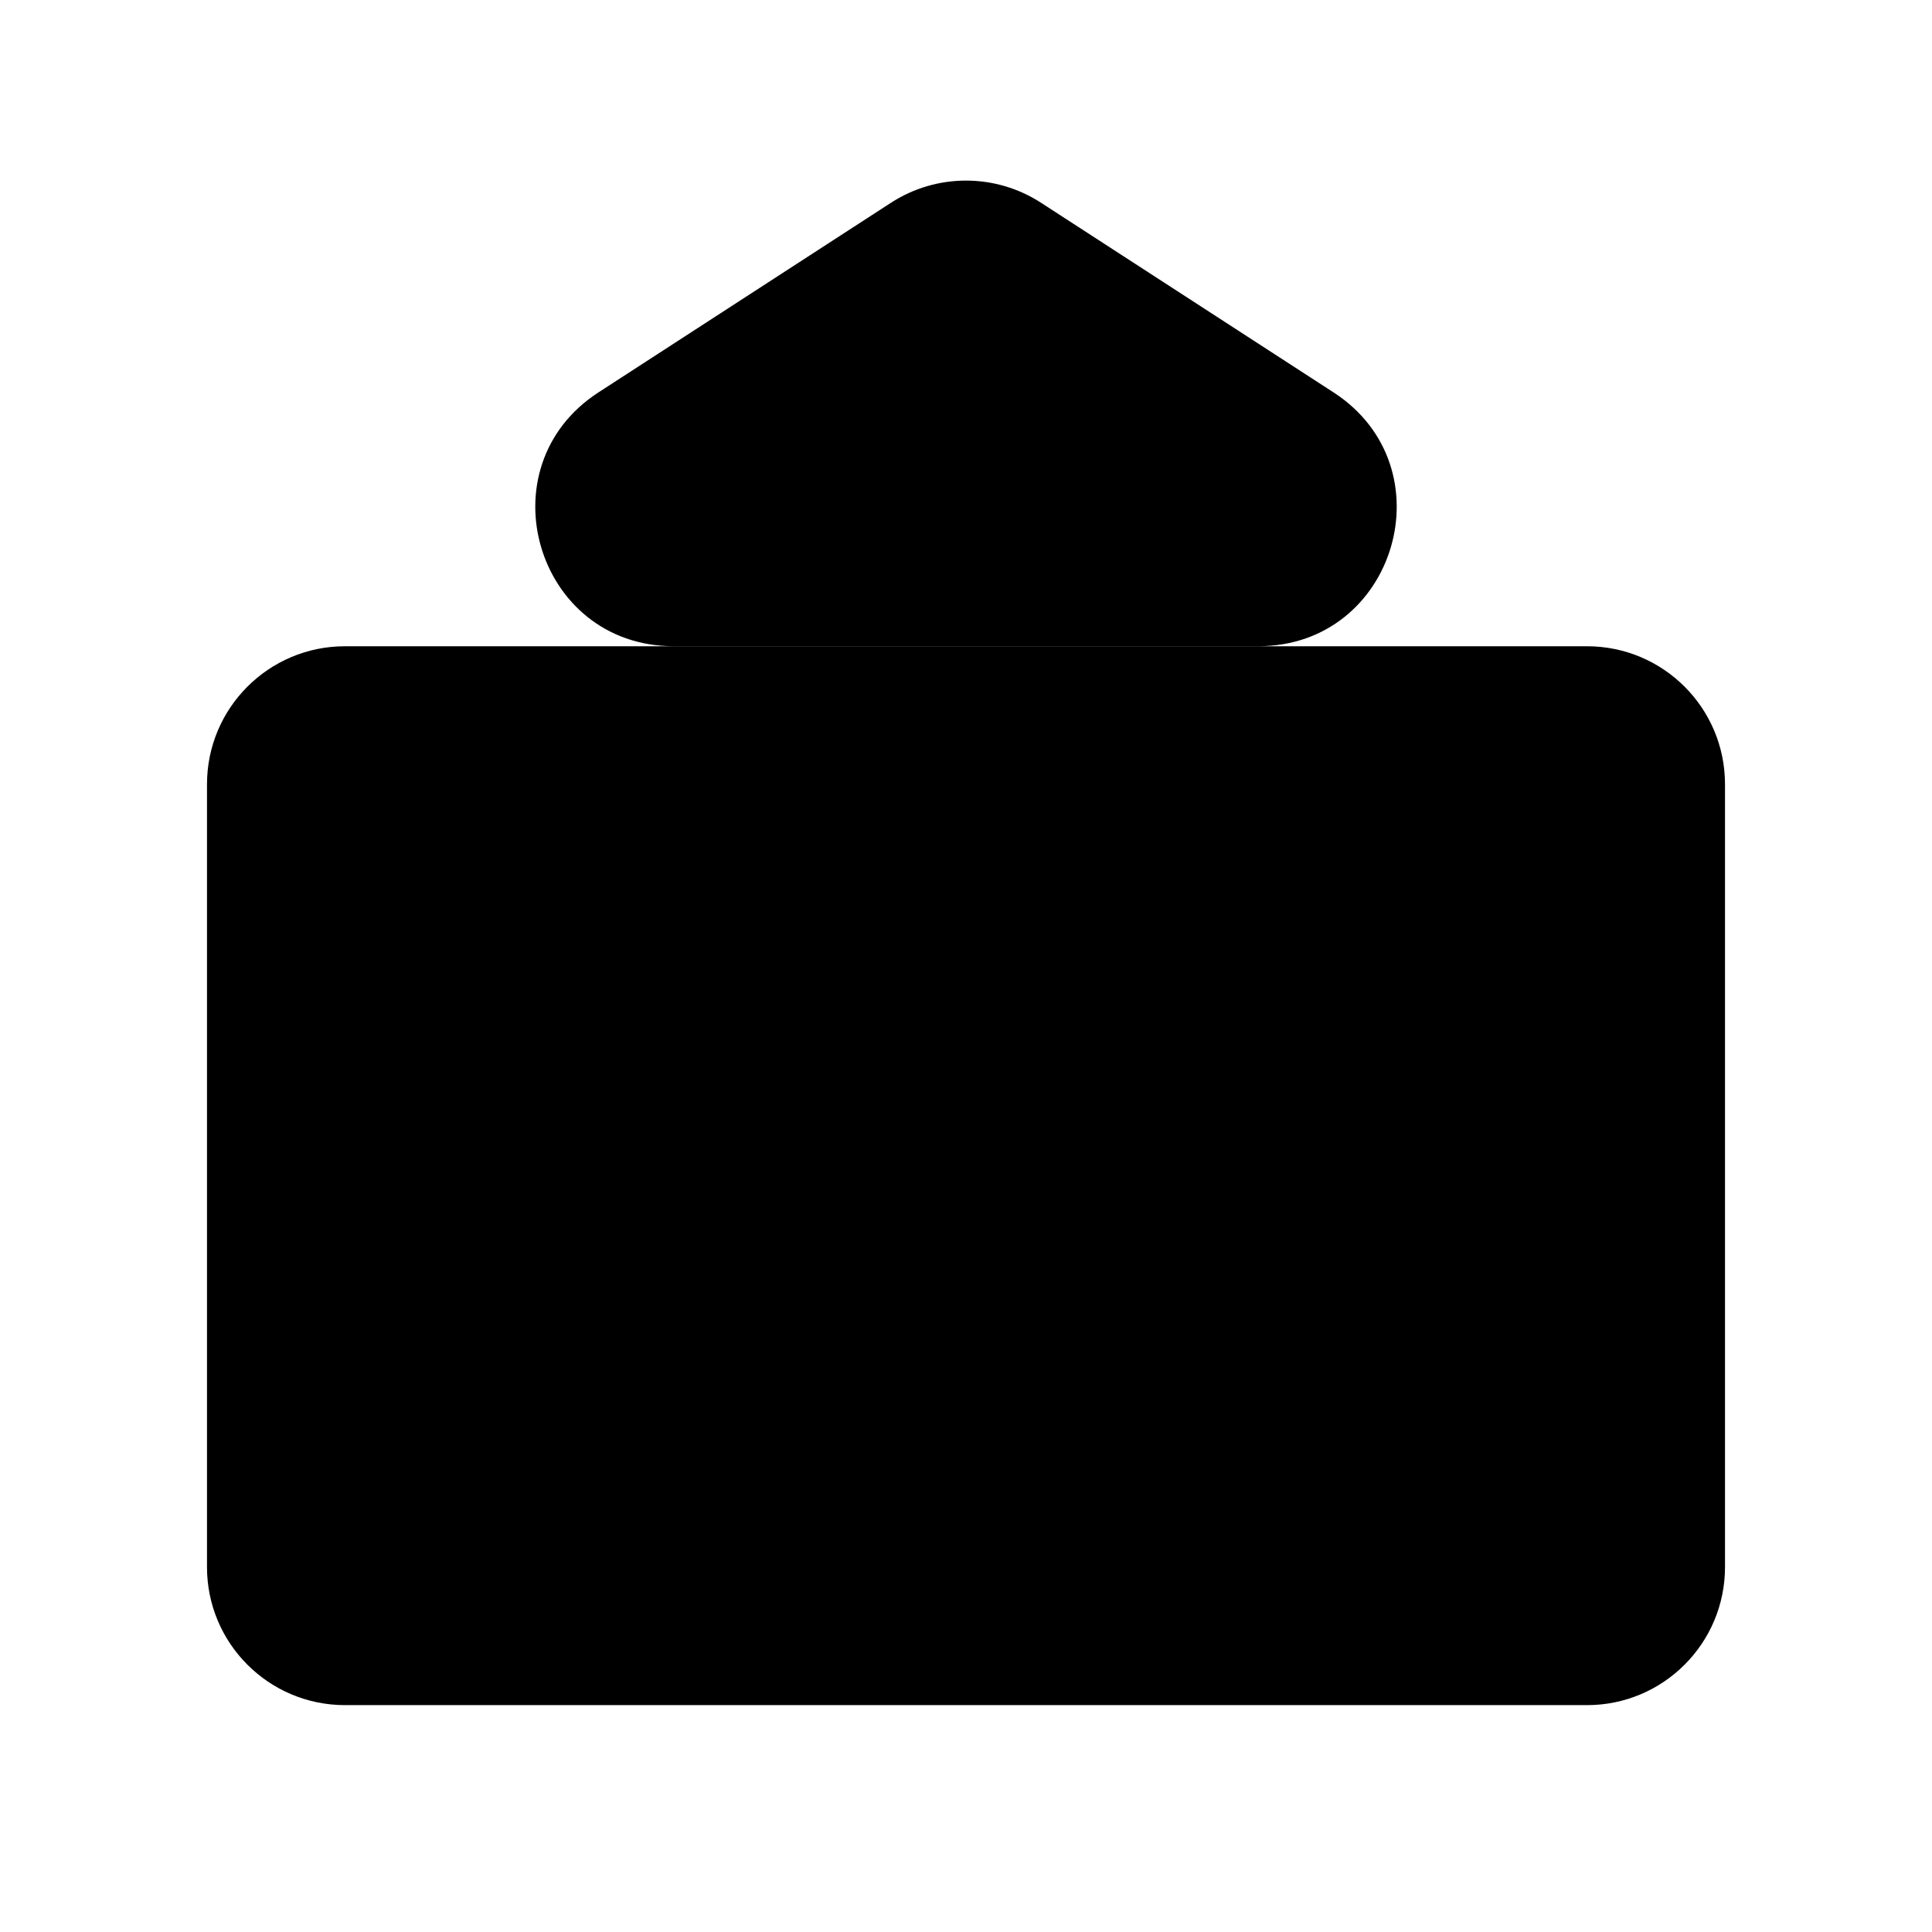
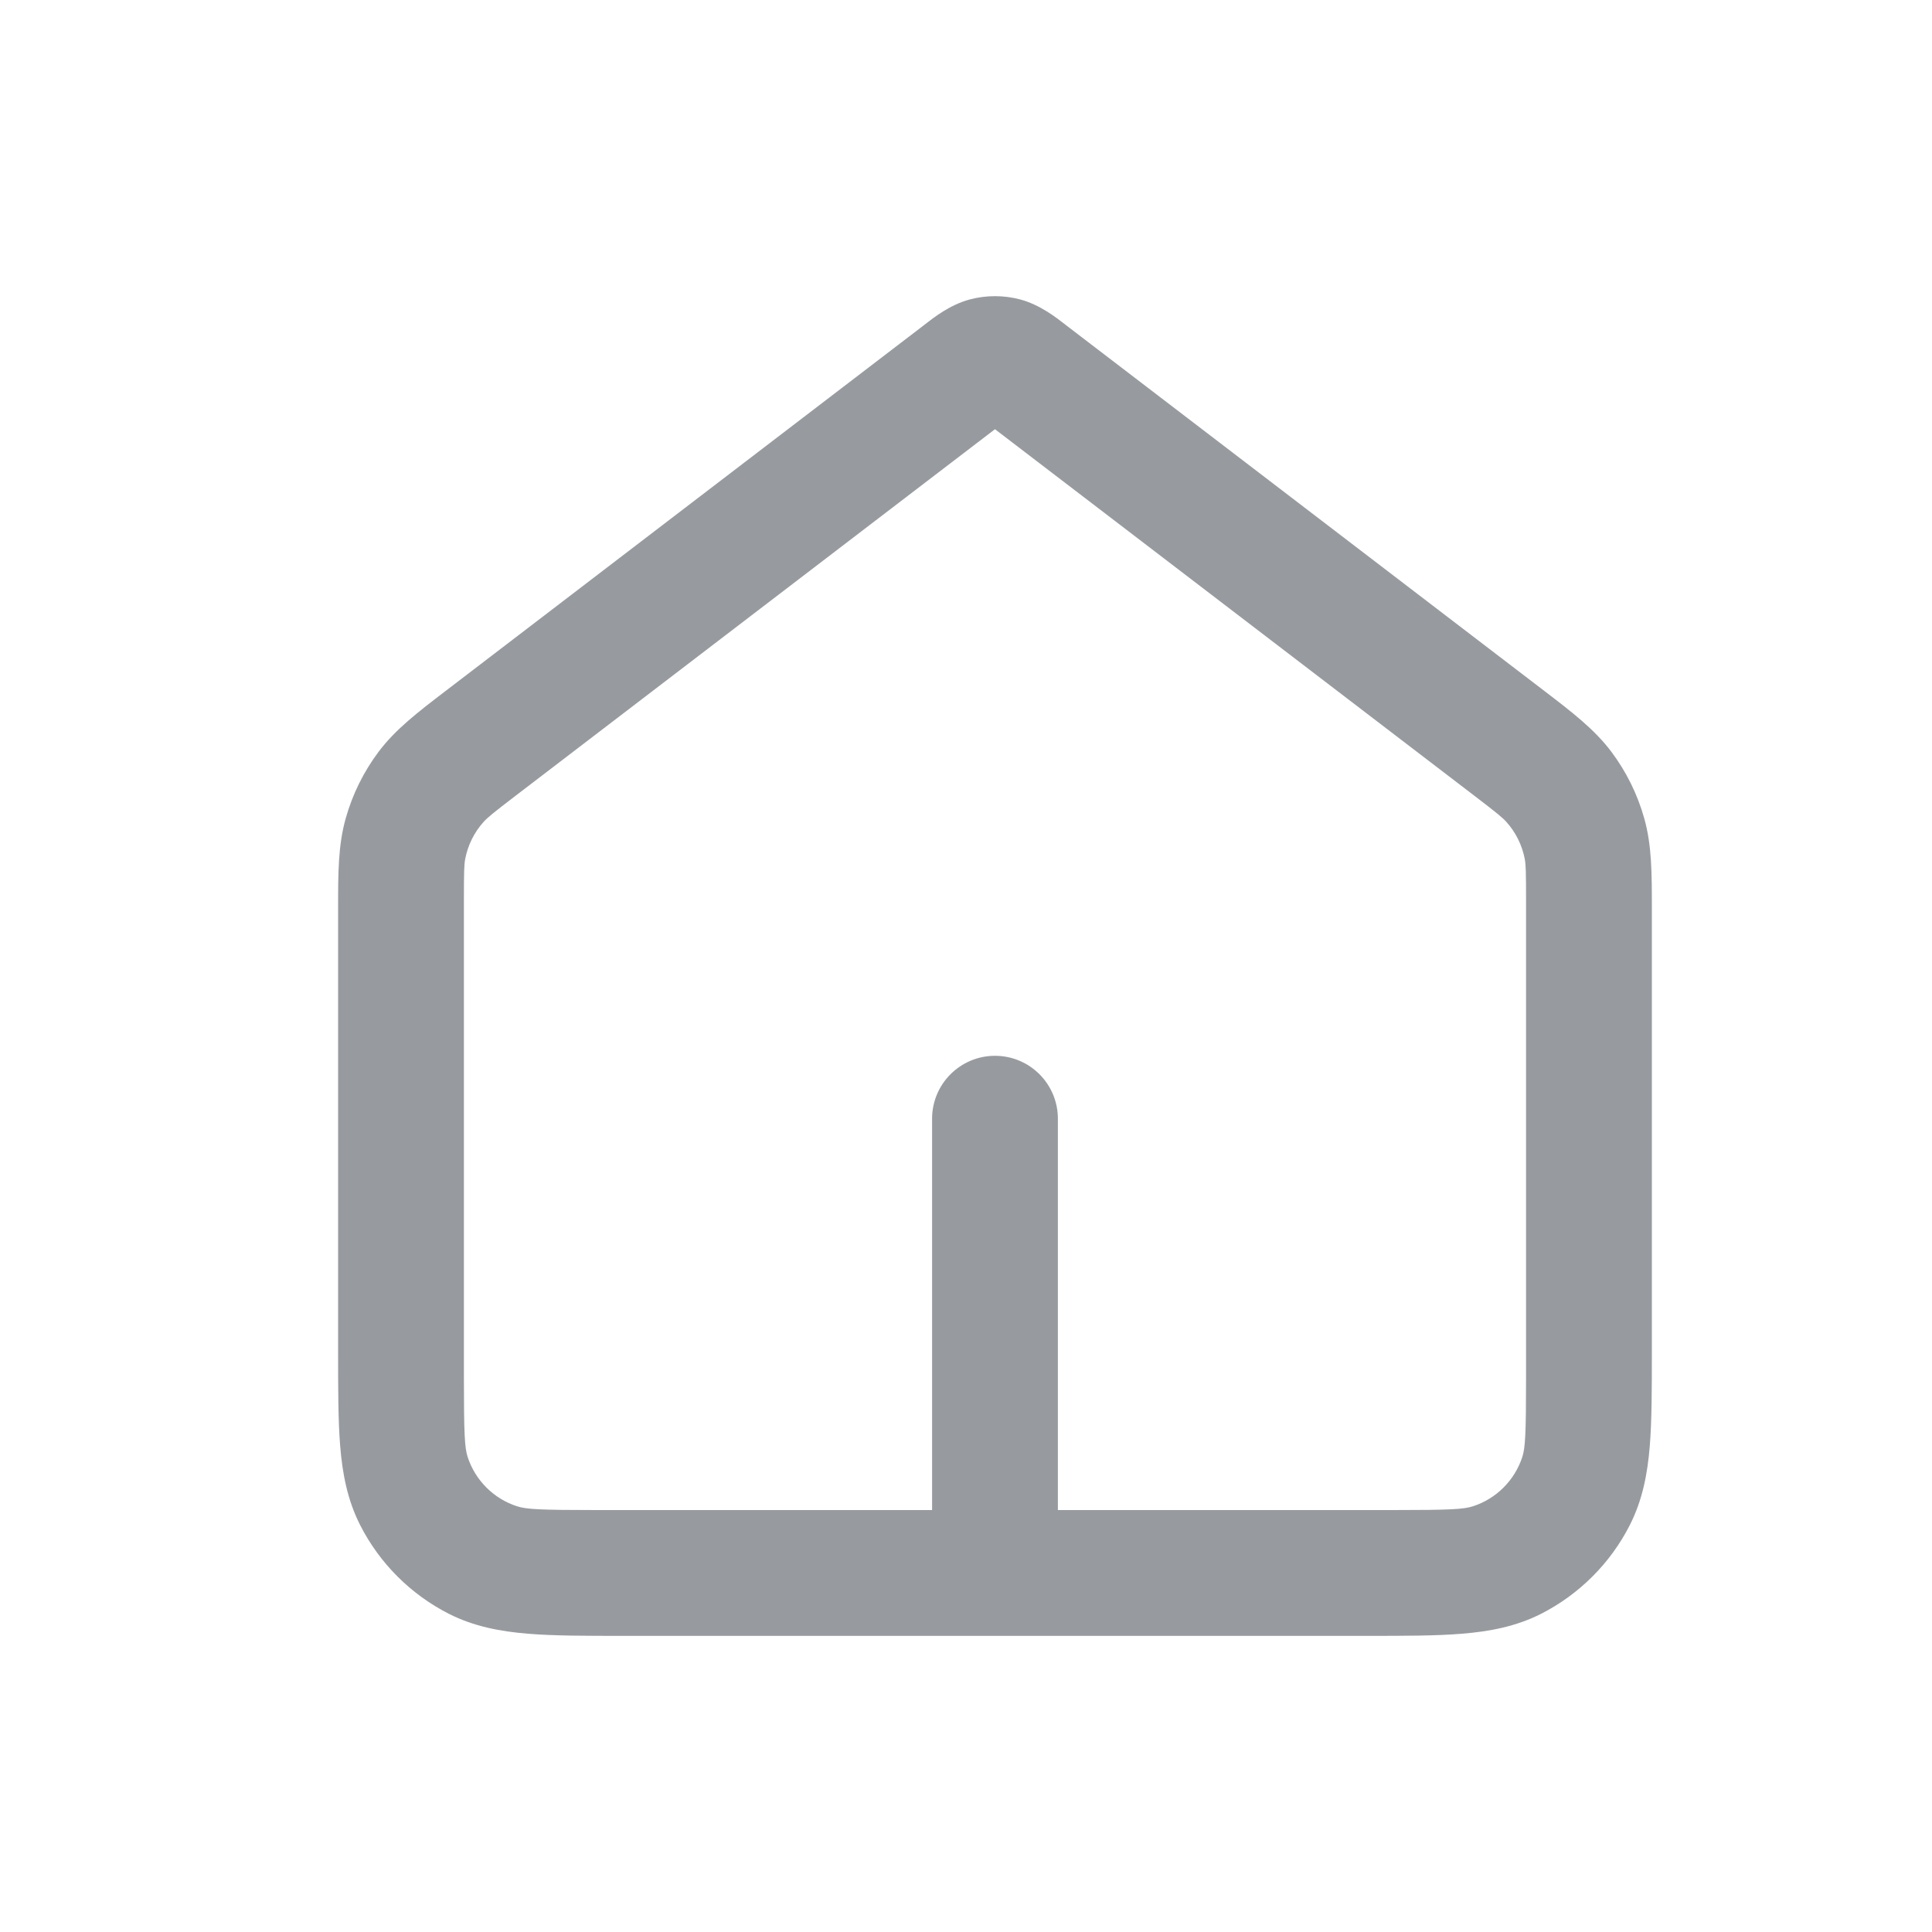
- <svg xmlns="http://www.w3.org/2000/svg" viewBox="0 0 28 28" fill="none">
-   <path d="M25 22.712C25 23.816 24.105 24.712 23 24.712H5C3.895 24.712 3 23.816 3 22.712V11.366C3 10.261 3.895 9.366 5 9.366H23C24.105 9.366 25 10.261 25 11.366V22.712ZM19.327 5.687C20.998 6.771 20.231 9.365 18.239 9.365H9.761C7.769 9.365 7.002 6.771 8.673 5.687L12.912 2.939C13.574 2.51 14.426 2.51 15.088 2.939L19.327 5.687Z" fill="currentColor" />
+ <svg xmlns="http://www.w3.org/2000/svg" viewBox="0 0 25 25" fill="none">
+   <path fill-rule="evenodd" clip-rule="evenodd" d="M13.202 3.875C12.988 3.818 12.762 3.818 12.548 3.875C12.294 3.943 12.084 4.108 11.973 4.194L11.941 4.219L5.762 8.944C5.413 9.211 5.118 9.436 4.898 9.729C4.705 9.987 4.561 10.278 4.474 10.588C4.374 10.94 4.375 11.311 4.375 11.751L4.375 17.492C4.375 17.971 4.375 18.379 4.402 18.714C4.431 19.066 4.494 19.408 4.661 19.736C4.912 20.229 5.313 20.63 5.807 20.882C6.134 21.048 6.477 21.111 6.828 21.14C7.163 21.168 7.571 21.168 8.05 21.168H12.866C12.869 21.168 12.872 21.168 12.875 21.168C12.879 21.168 12.882 21.168 12.885 21.168H17.7C18.179 21.168 18.587 21.168 18.922 21.14C19.273 21.111 19.616 21.048 19.943 20.882C20.436 20.63 20.838 20.229 21.089 19.736C21.256 19.408 21.319 19.066 21.348 18.714C21.375 18.379 21.375 17.971 21.375 17.492L21.375 11.751C21.375 11.311 21.376 10.94 21.276 10.588C21.189 10.278 21.045 9.987 20.852 9.729C20.632 9.436 20.337 9.211 19.988 8.944L13.809 4.219L13.777 4.194C13.666 4.108 13.456 3.943 13.202 3.875ZM13.689 19.54H18.029C18.766 19.54 18.941 19.53 19.06 19.491C19.363 19.393 19.6 19.155 19.699 18.852C19.737 18.733 19.747 18.558 19.747 17.822V11.658C19.747 11.278 19.744 11.192 19.731 11.119C19.697 10.938 19.614 10.77 19.491 10.634C19.441 10.579 19.375 10.524 19.073 10.293L12.875 5.554L6.677 10.293C6.375 10.524 6.309 10.579 6.259 10.634C6.136 10.77 6.053 10.938 6.019 11.119C6.006 11.192 6.003 11.278 6.003 11.658V17.822C6.003 18.558 6.013 18.733 6.051 18.852C6.15 19.155 6.387 19.393 6.69 19.491C6.809 19.53 6.984 19.54 7.721 19.54H12.061V14.476C12.061 14.027 12.426 13.662 12.875 13.662C13.325 13.662 13.689 14.027 13.689 14.476V19.54Z" fill="#979B9F" />
</svg>
